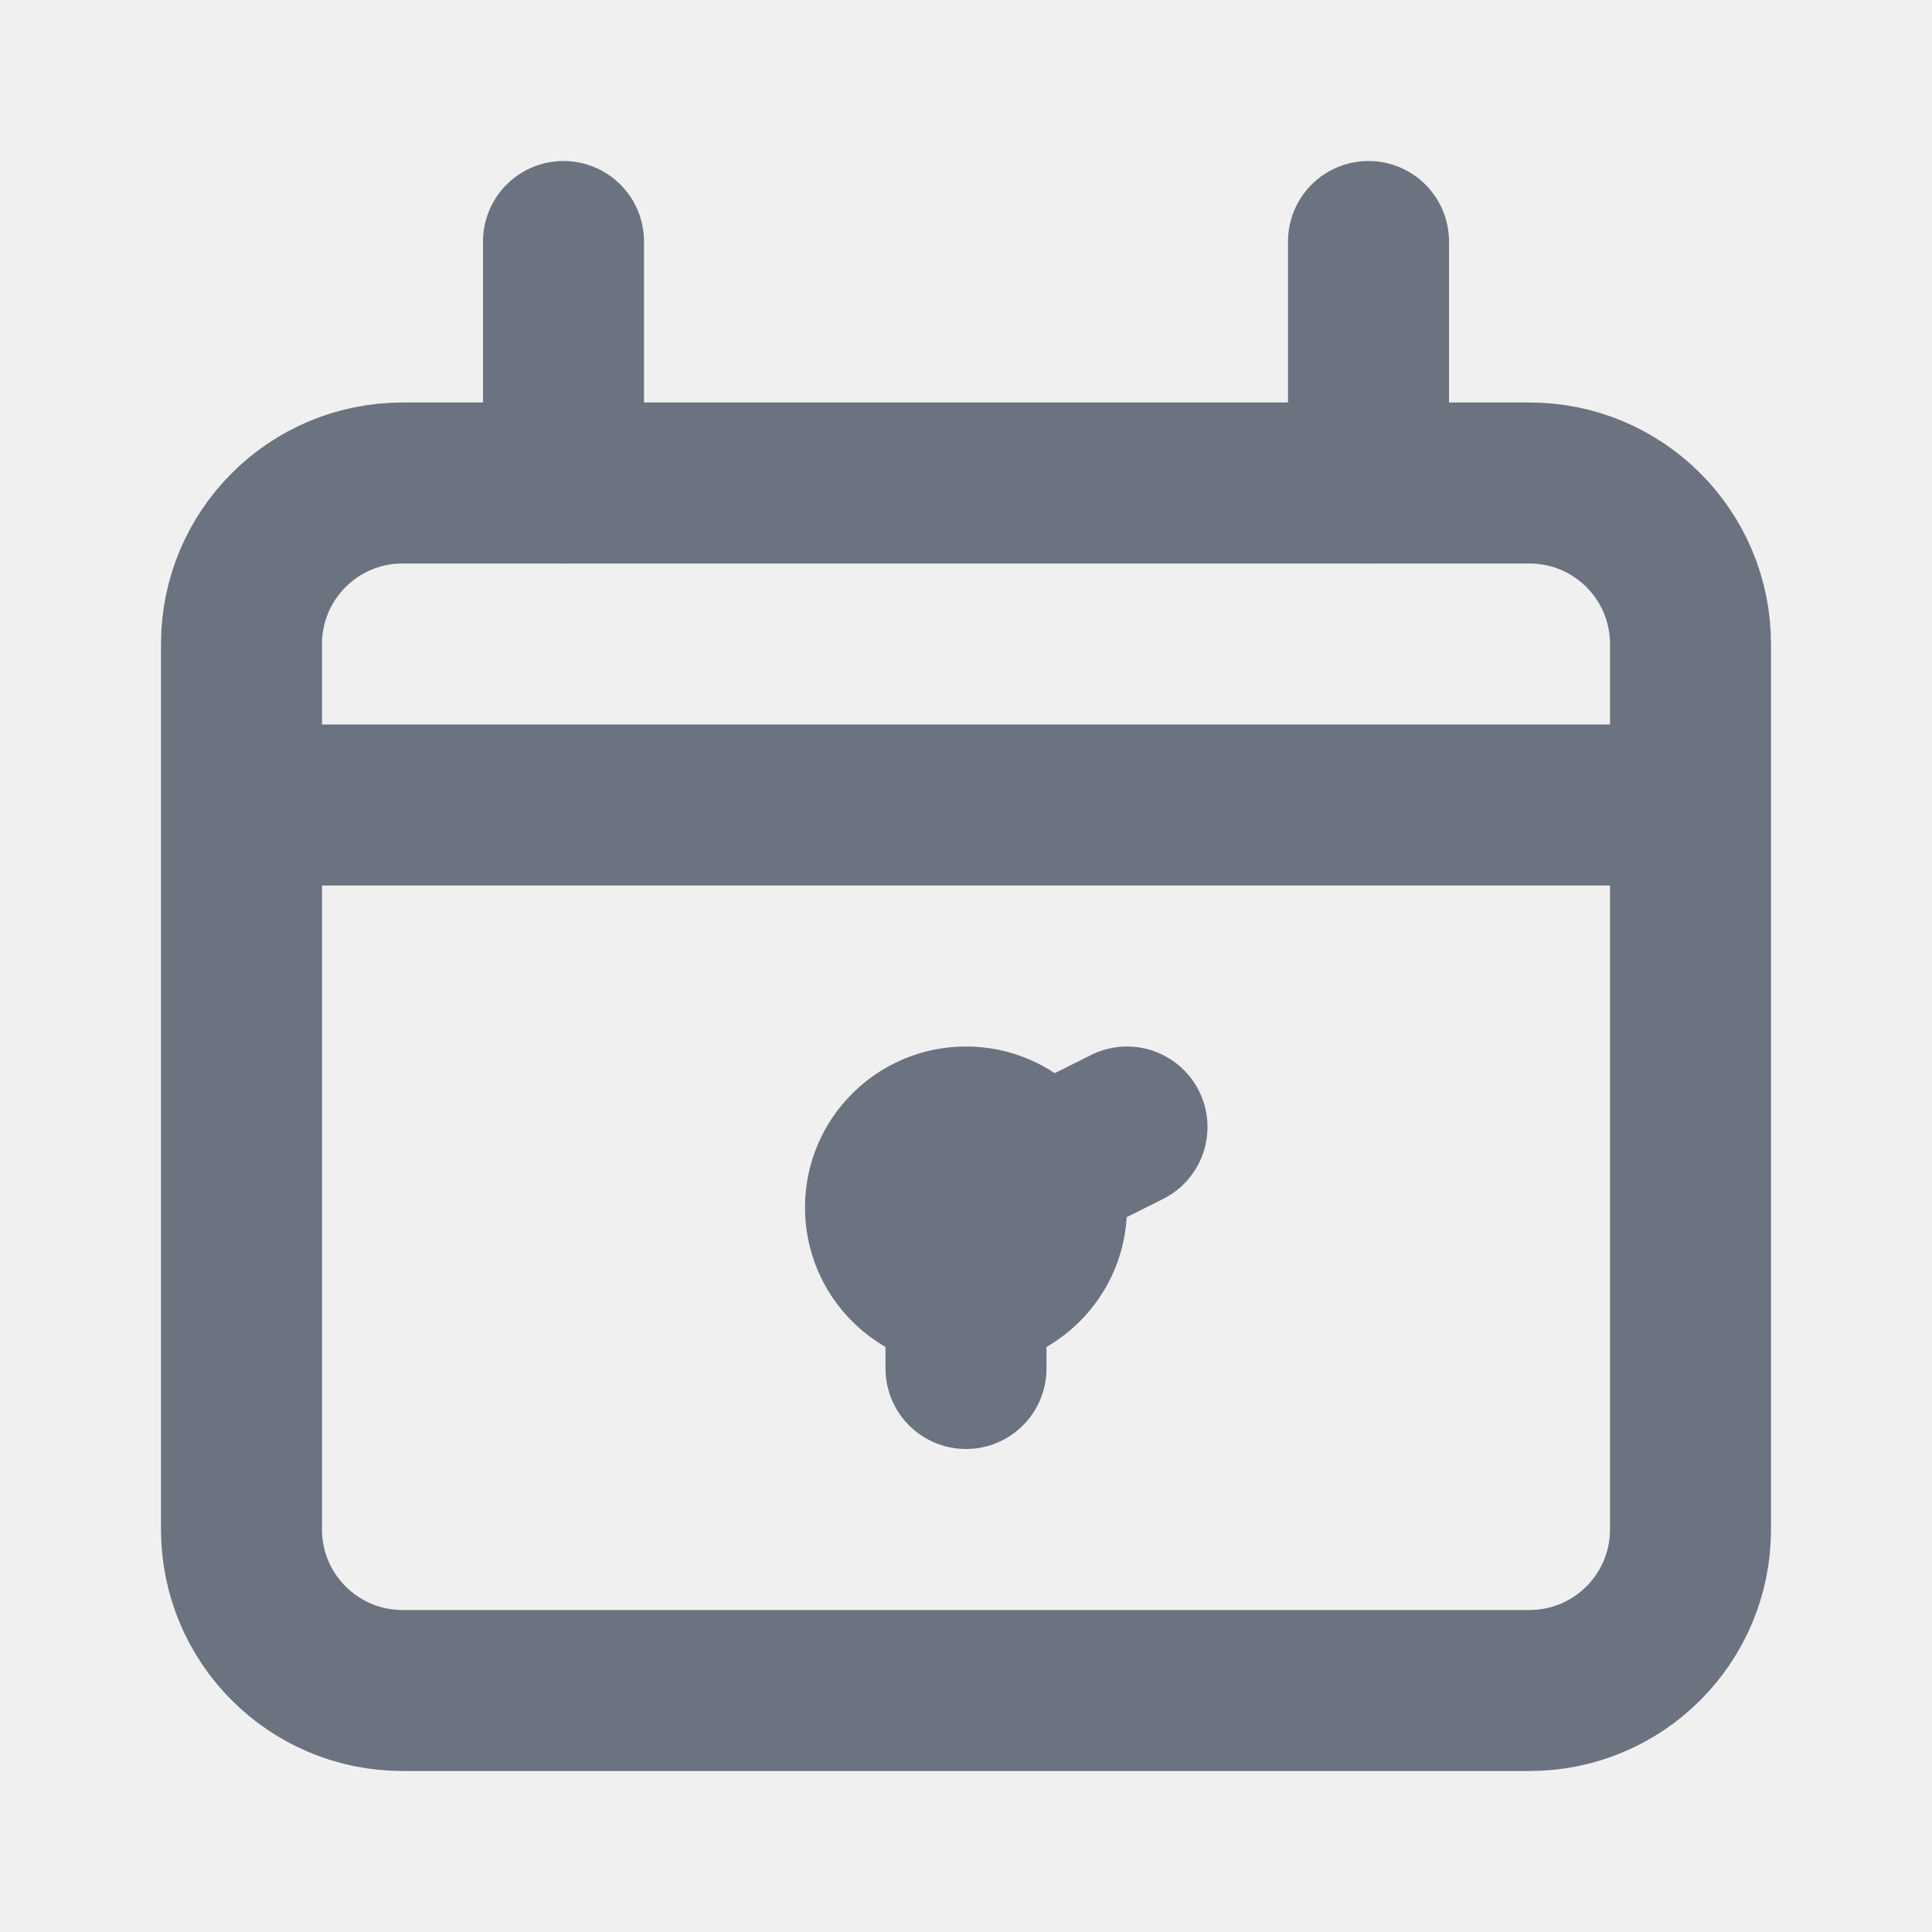
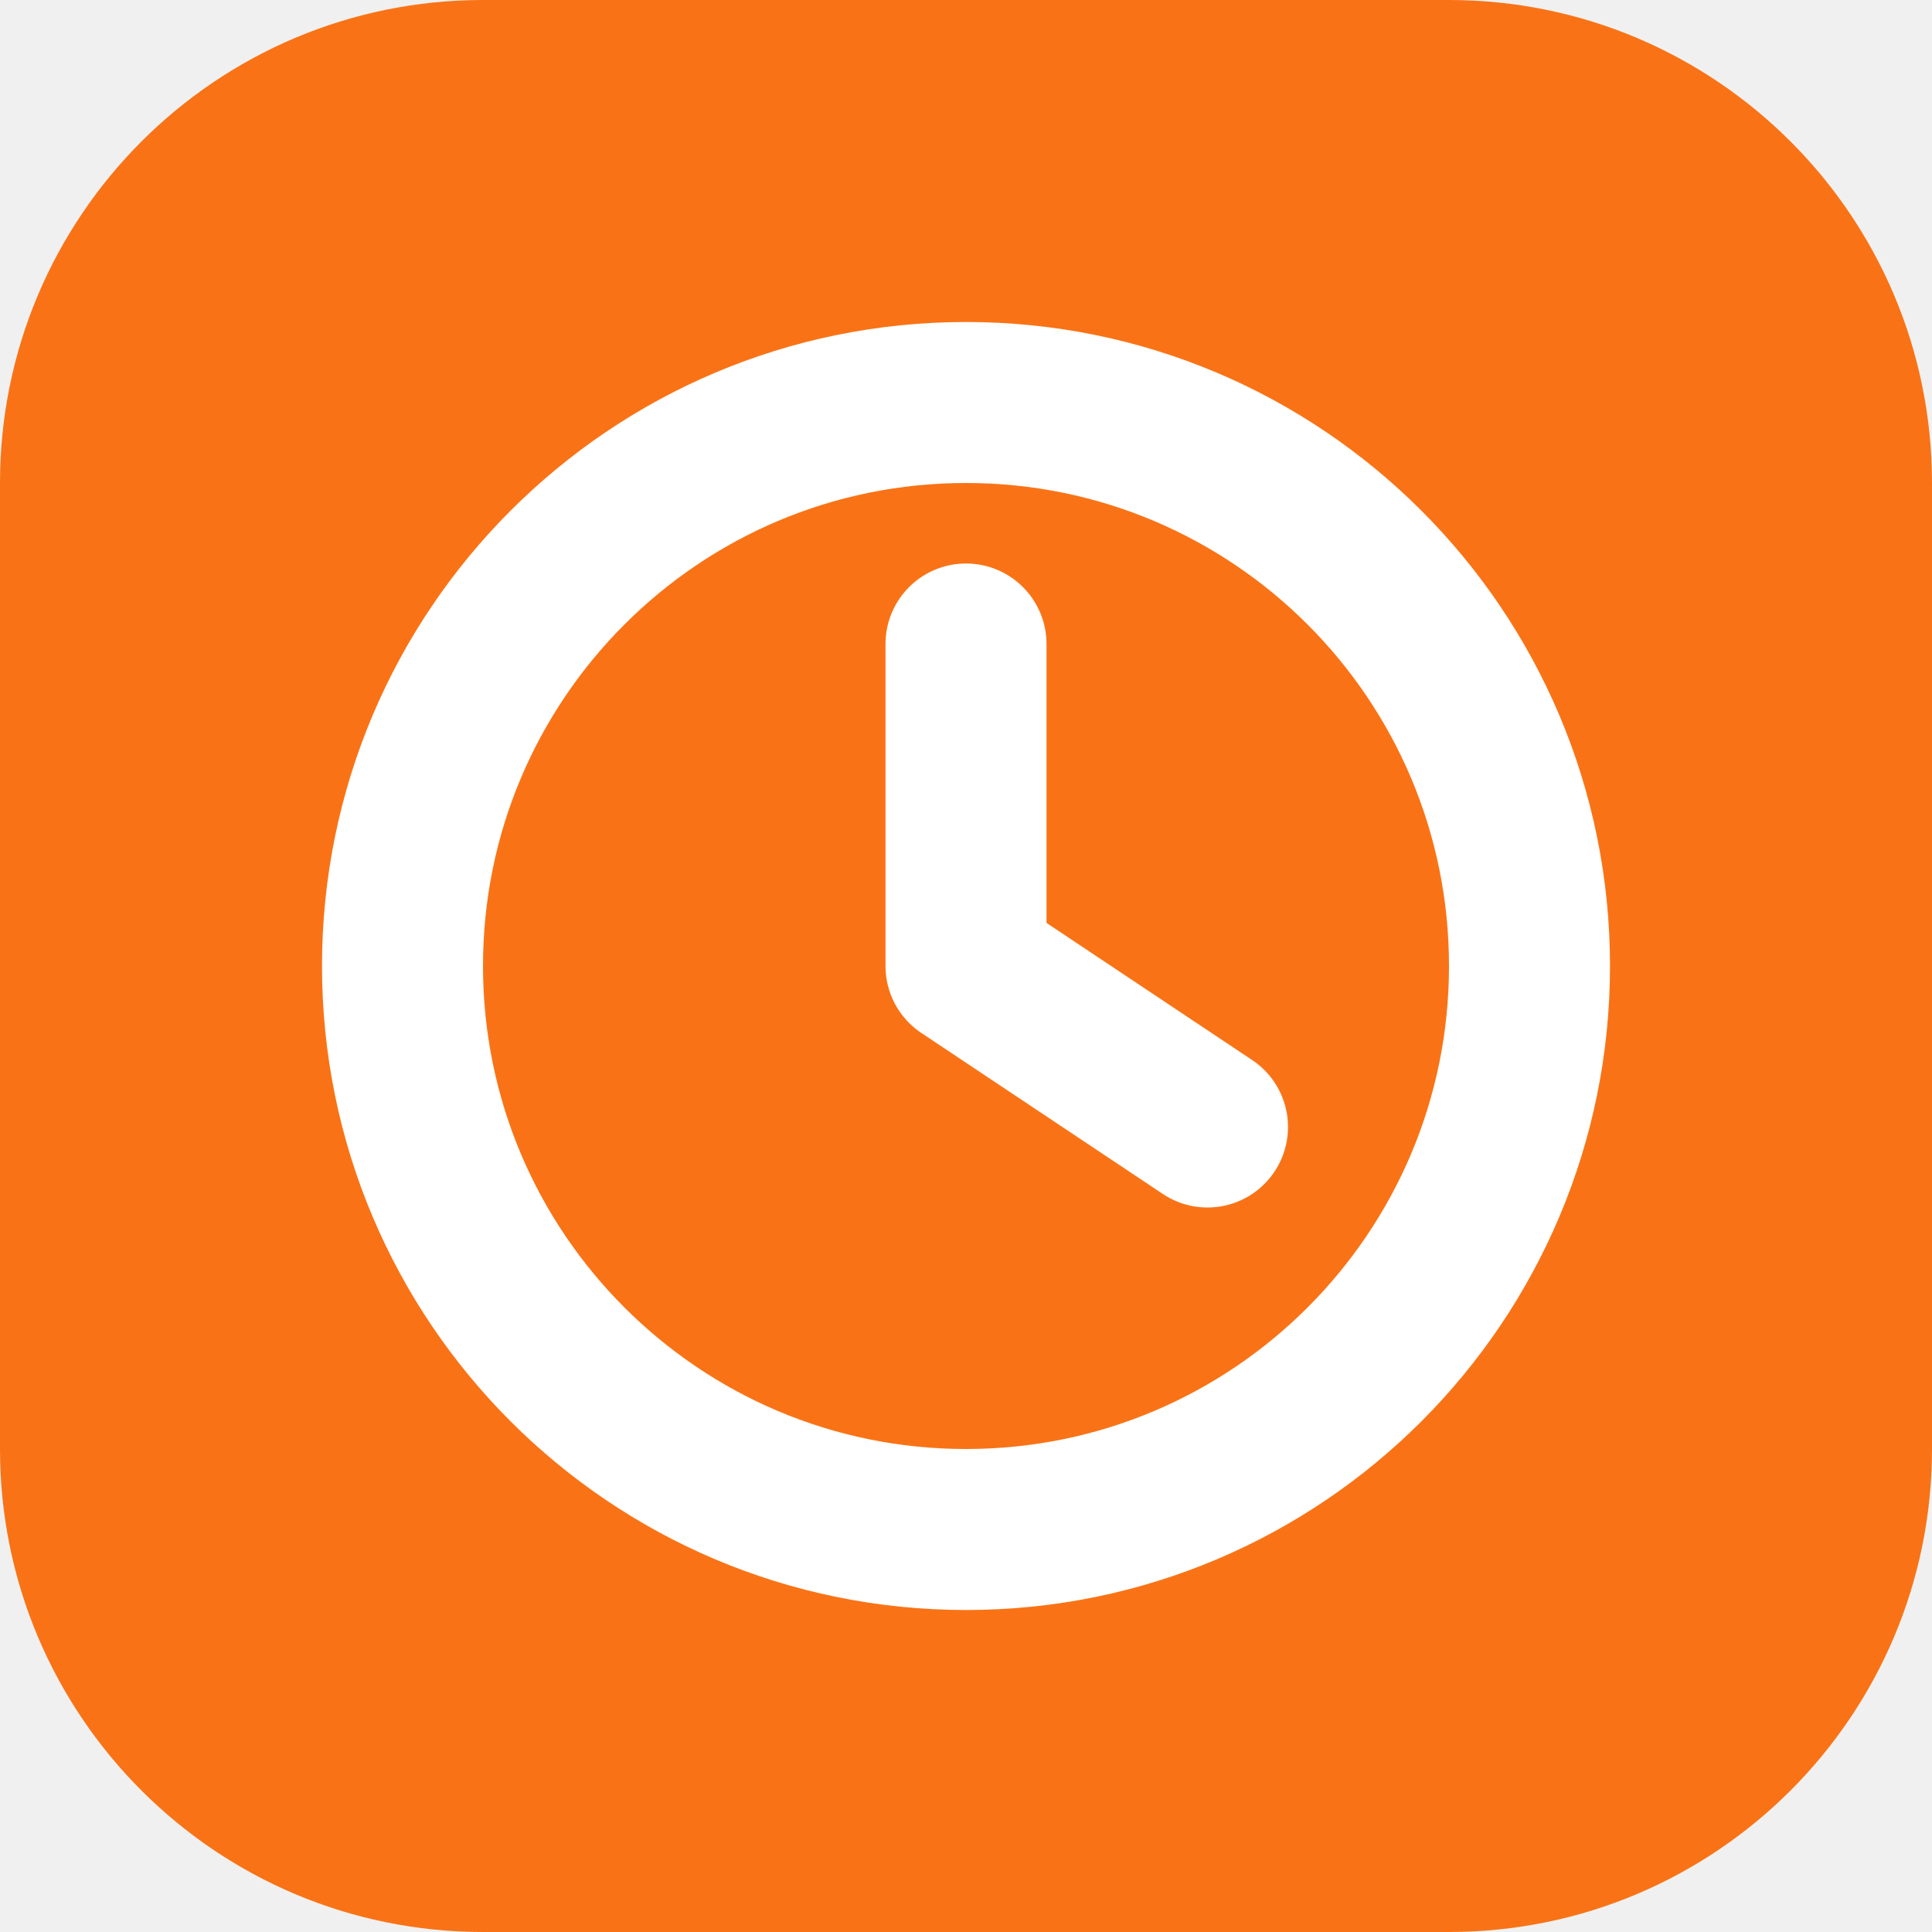
- <svg xmlns="http://www.w3.org/2000/svg" viewBox="0 0 24 24" fill="none">
-   <rect x="3" y="6" width="18" height="15" rx="2" stroke="#6B7280" stroke-width="2" />
-   <path d="M3 10H21" stroke="#6B7280" stroke-width="2" />
-   <path d="M7 3V6" stroke="#6B7280" stroke-width="2" stroke-linecap="round" />
-   <path d="M17 3V6" stroke="#6B7280" stroke-width="2" stroke-linecap="round" />
-   <circle cx="12" cy="15" r="2" fill="#6B7280" />
-   <path d="M12 15V17" stroke="#6B7280" stroke-width="2" stroke-linecap="round" />
-   <path d="M12 15L14 14" stroke="#6B7280" stroke-width="2" stroke-linecap="round" />
+ <svg xmlns="http://www.w3.org/2000/svg" viewBox="0 0 24 24" width="24" height="24" fill="none">
+   <rect width="24" height="24" rx="6" fill="#F97316" />
+   <circle cx="12" cy="12" r="7" stroke="white" stroke-width="2" fill="none" />
+   <path d="M12 8V12L15 14" stroke="white" stroke-width="2" stroke-linecap="round" stroke-linejoin="round" />
</svg>
